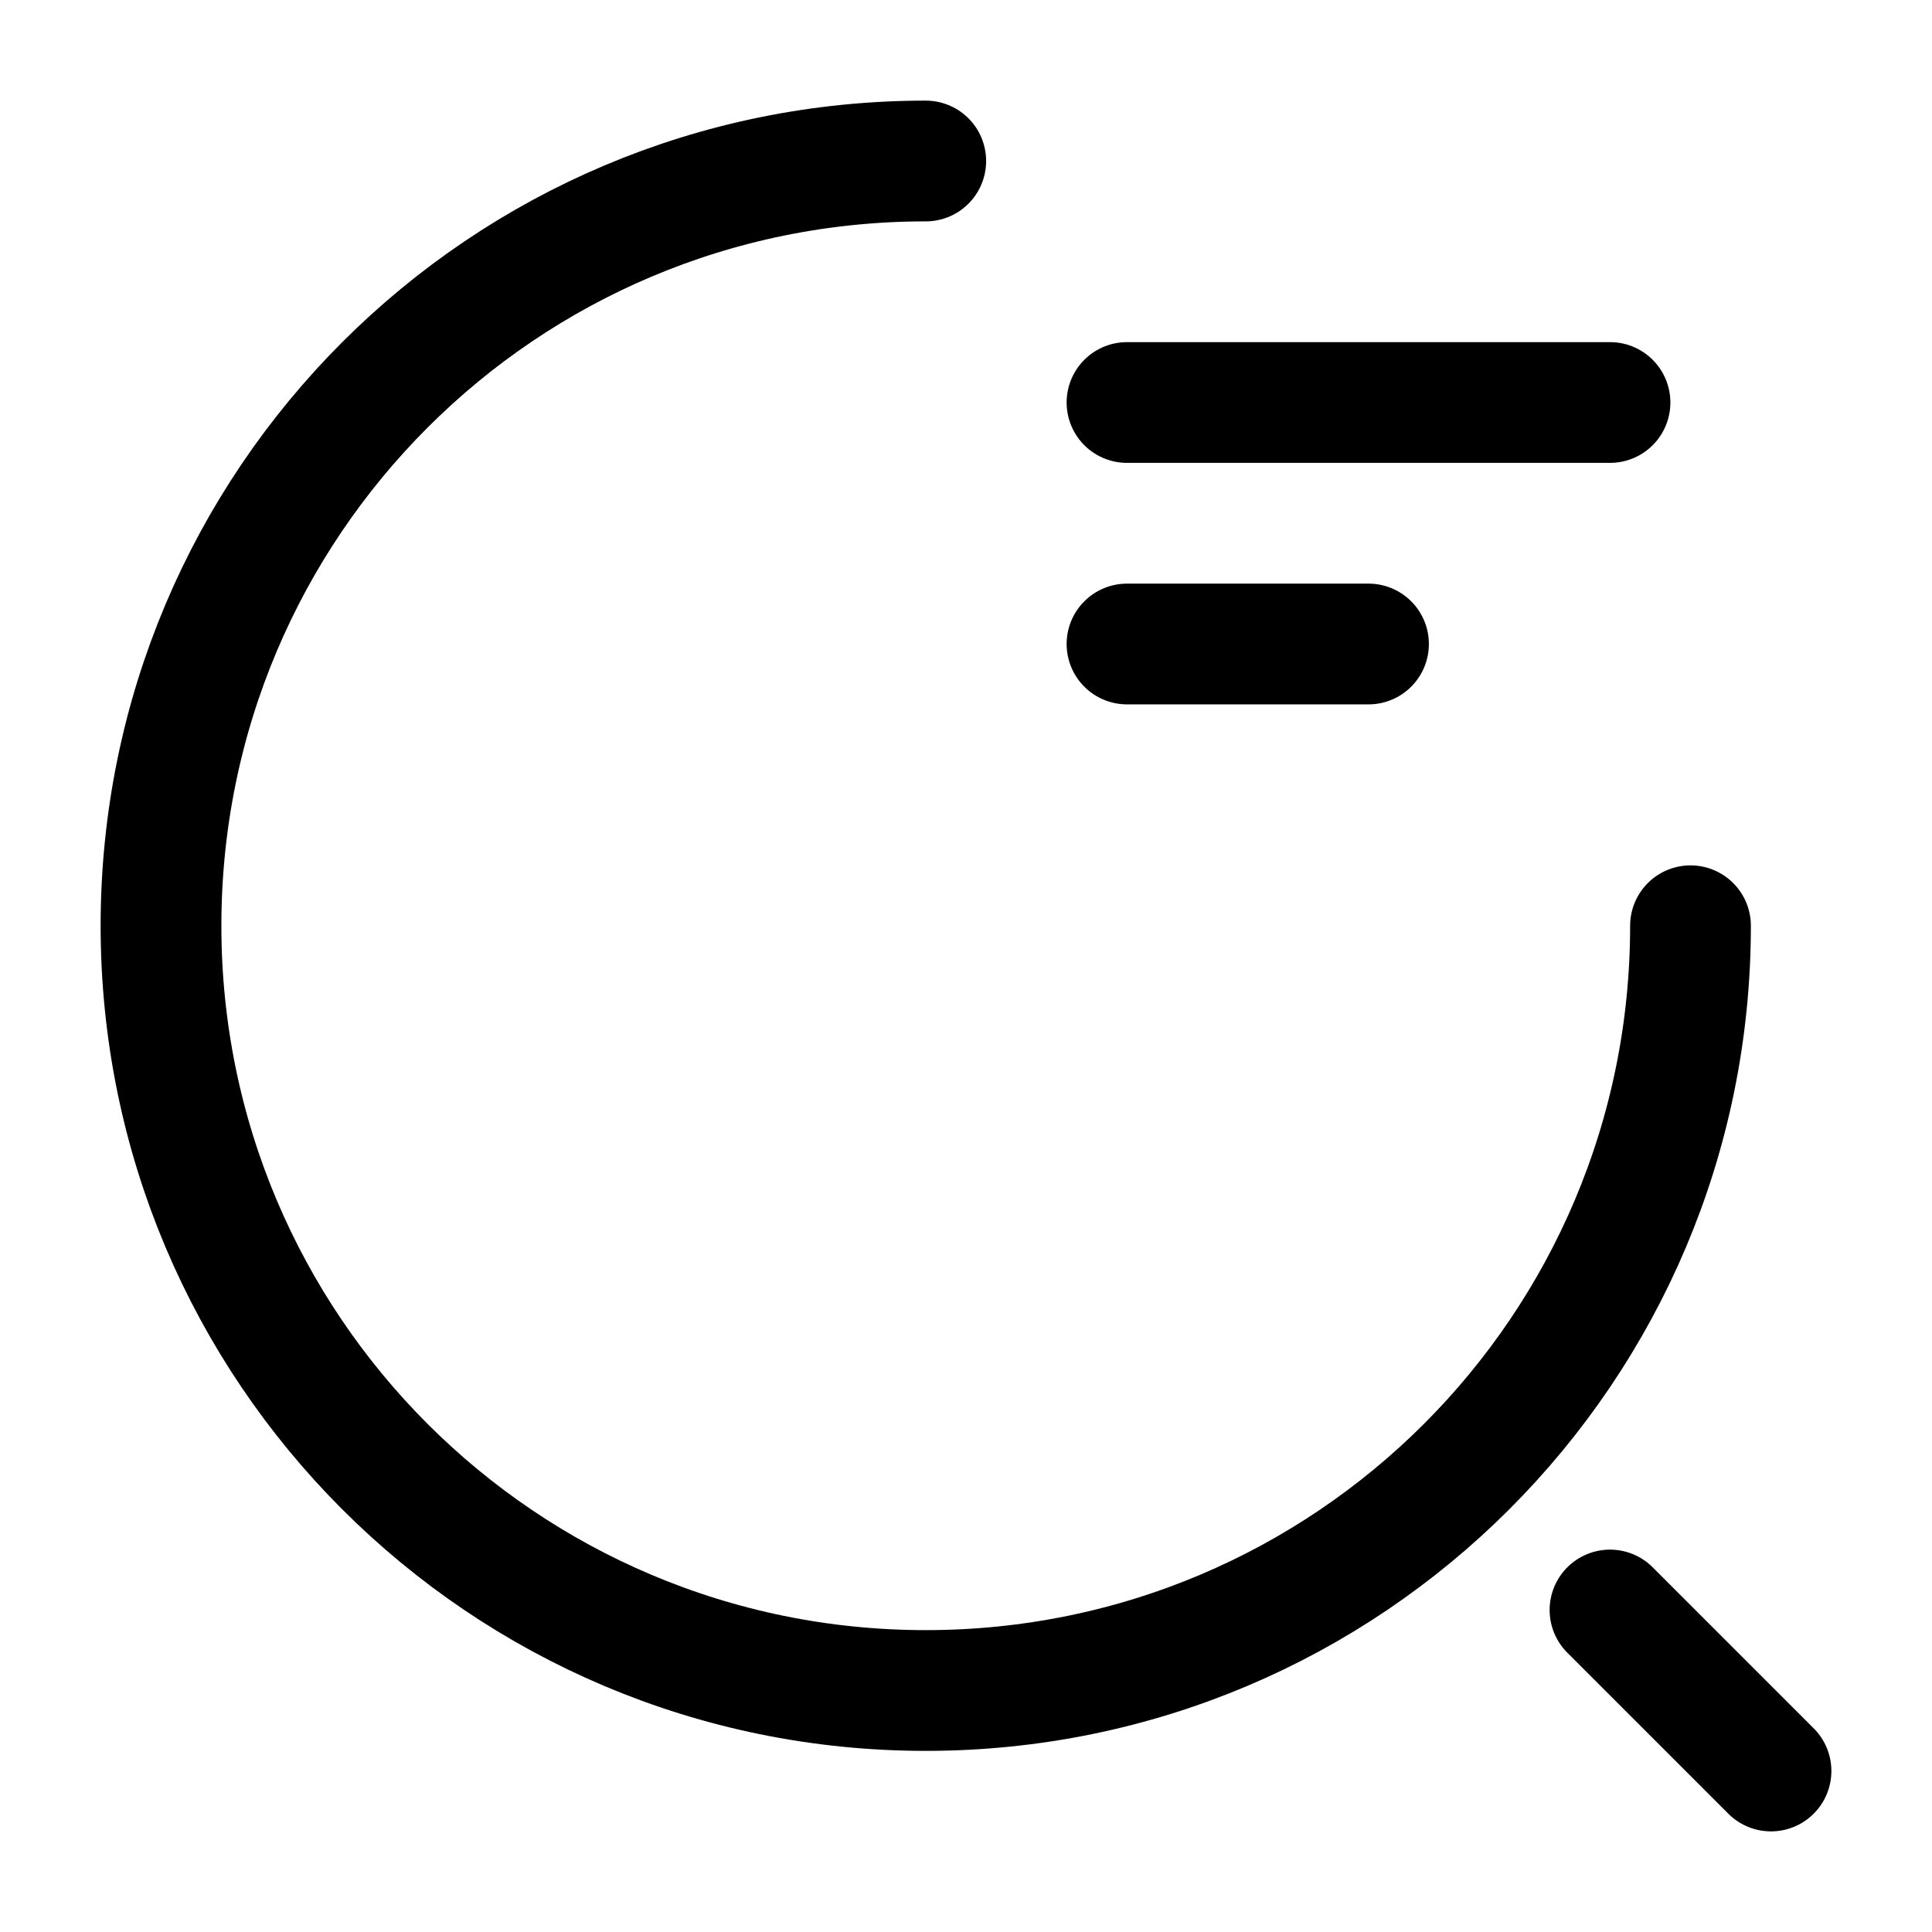
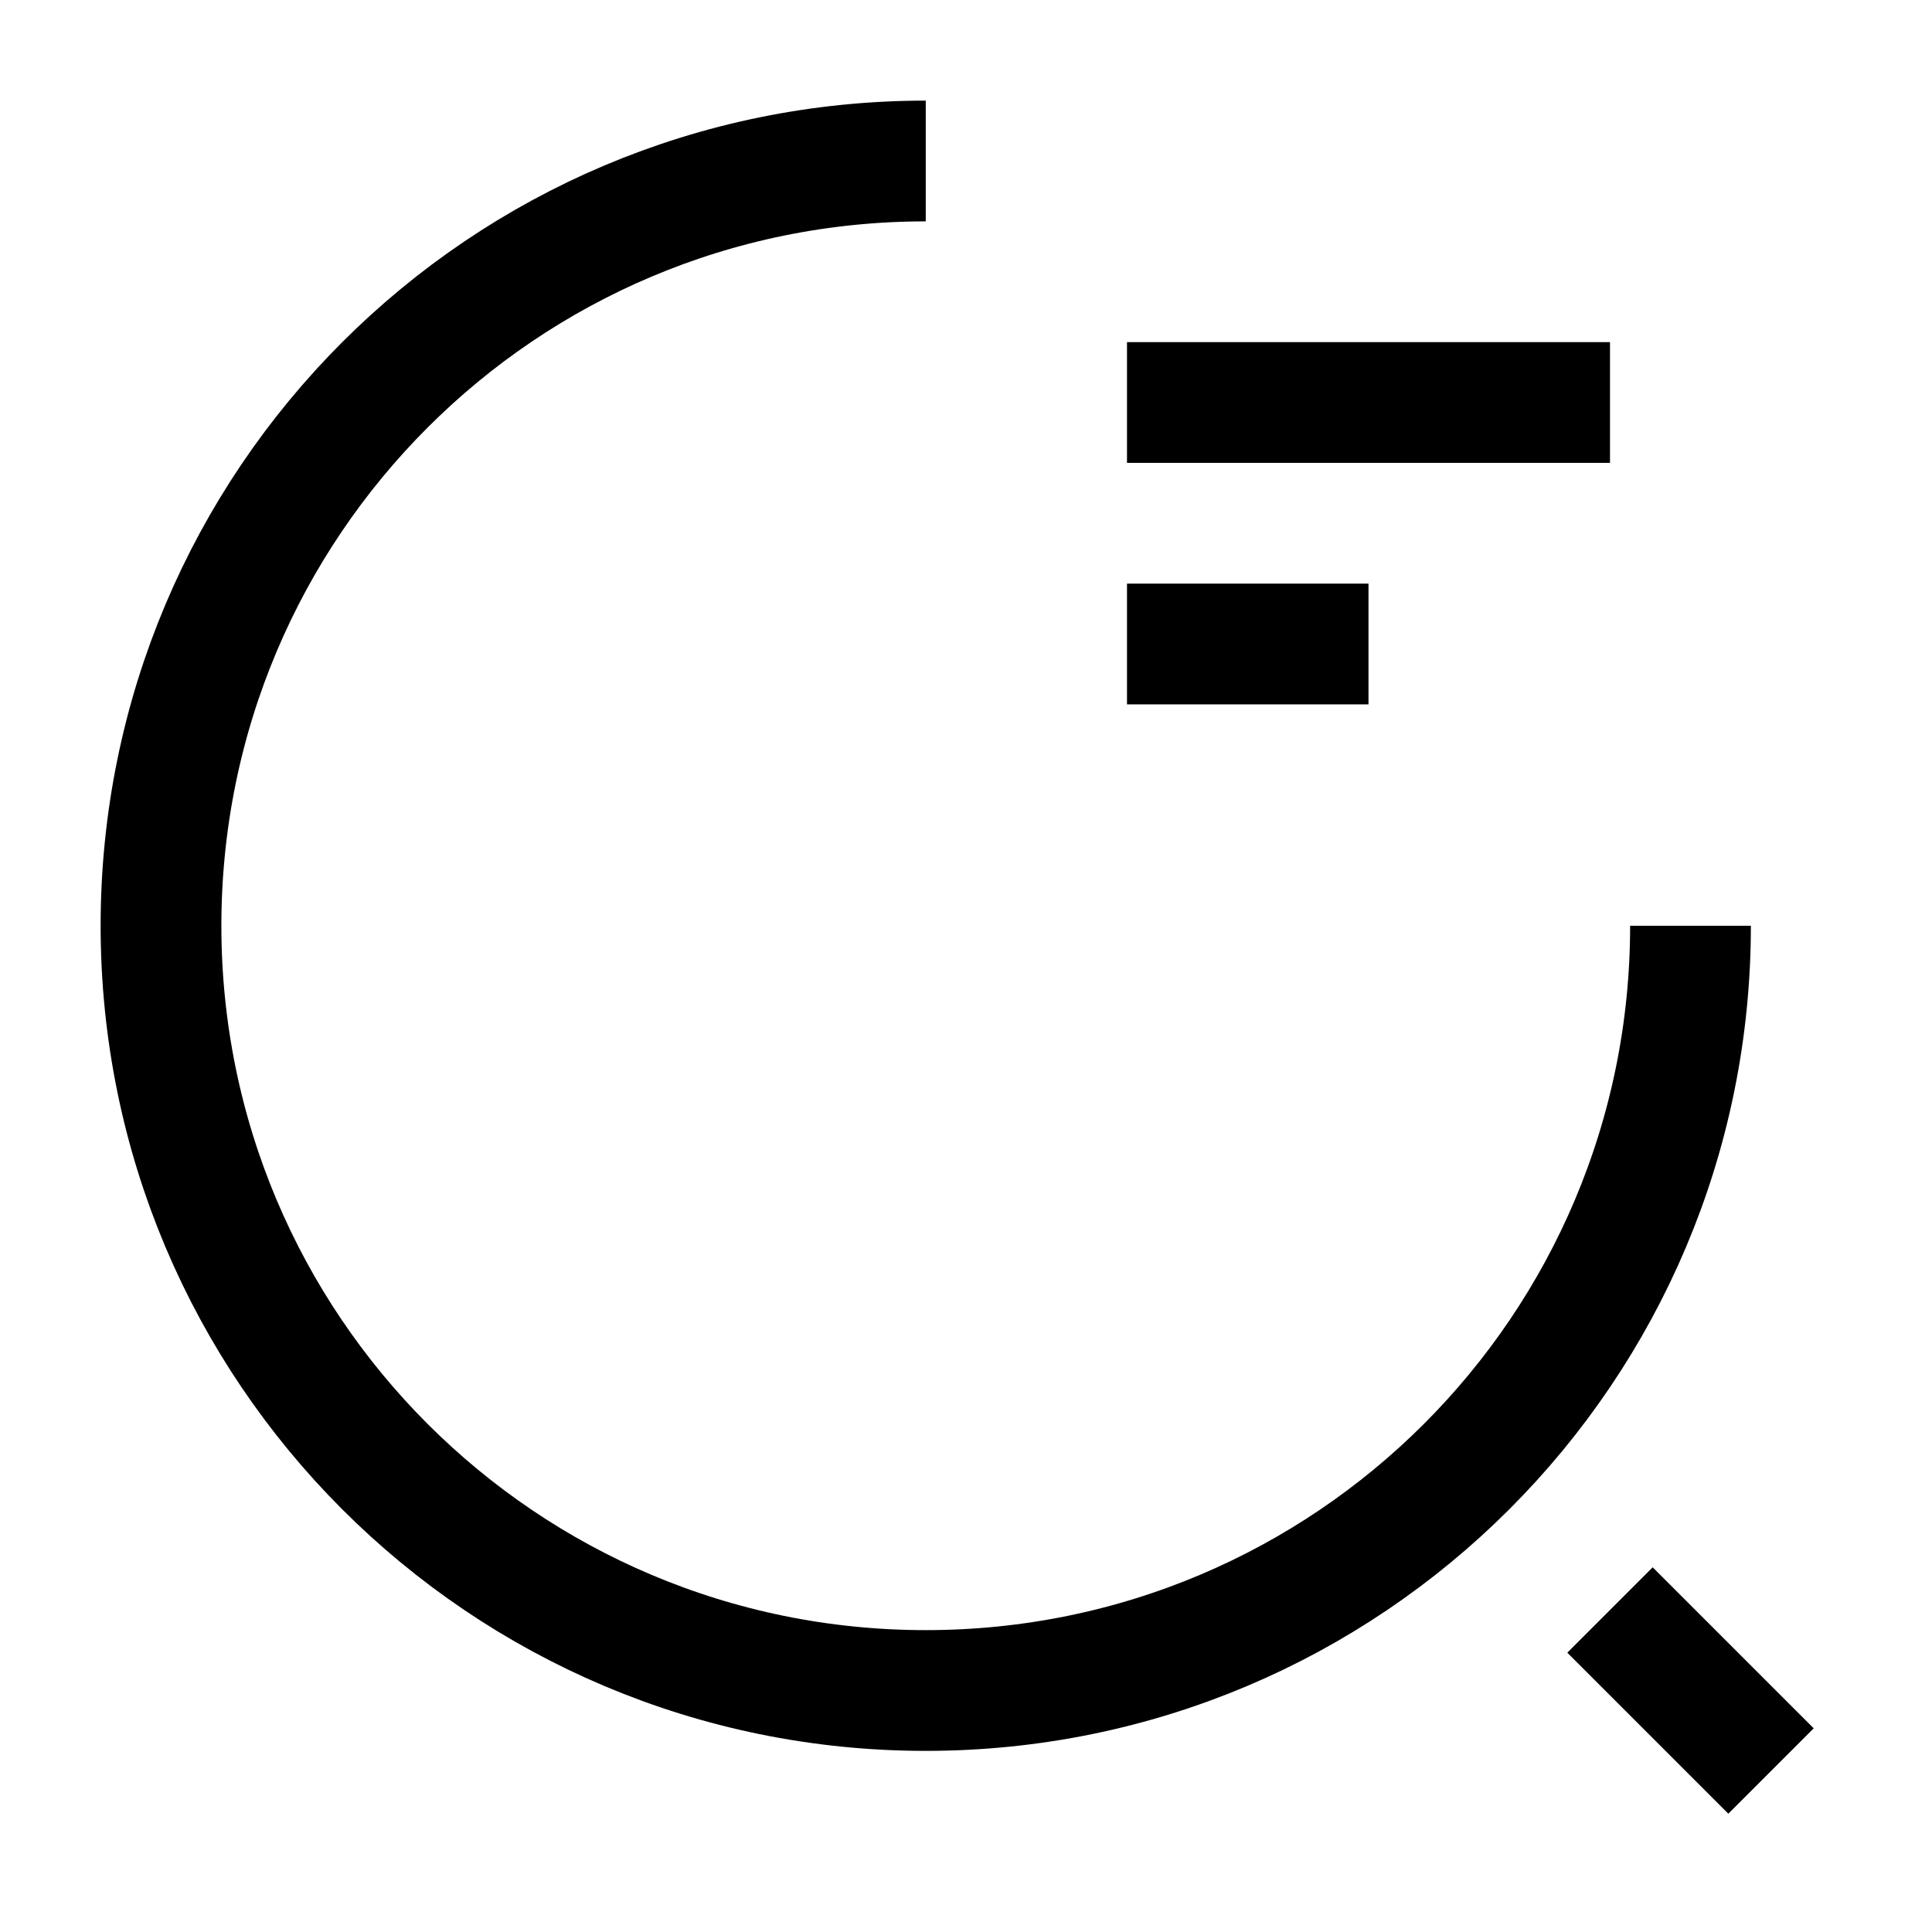
<svg xmlns="http://www.w3.org/2000/svg" width="24" height="24" viewBox="0 0 24 24" fill="none">
-   <path d="M14 5H20" stroke="black" stroke-width="1.5" stroke-linecap="round" stroke-linejoin="round" />
-   <path d="M14 8H17" stroke="black" stroke-width="1.5" stroke-linecap="round" stroke-linejoin="round" />
-   <path d="M21 11.5C21 16.75 16.75 21 11.5 21C6.25 21 2 16.75 2 11.5C2 6.25 6.25 2 11.5 2" stroke="black" stroke-width="1.5" stroke-linecap="round" stroke-linejoin="round" />
-   <path d="M22 22L20 20" stroke="black" stroke-width="1.5" stroke-linecap="round" stroke-linejoin="round" />
+   <path d="M14 5H20" stroke="black" stroke-width="1.5" strokeLinecap="round" strokeLinejoin="round" />
+   <path d="M14 8H17" stroke="black" stroke-width="1.5" strokeLinecap="round" strokeLinejoin="round" />
+   <path d="M21 11.5C21 16.75 16.75 21 11.5 21C6.25 21 2 16.75 2 11.5C2 6.25 6.25 2 11.5 2" stroke="black" stroke-width="1.5" strokeLinecap="round" strokeLinejoin="round" />
+   <path d="M22 22L20 20" stroke="black" stroke-width="1.5" strokeLinecap="round" strokeLinejoin="round" />
</svg>
